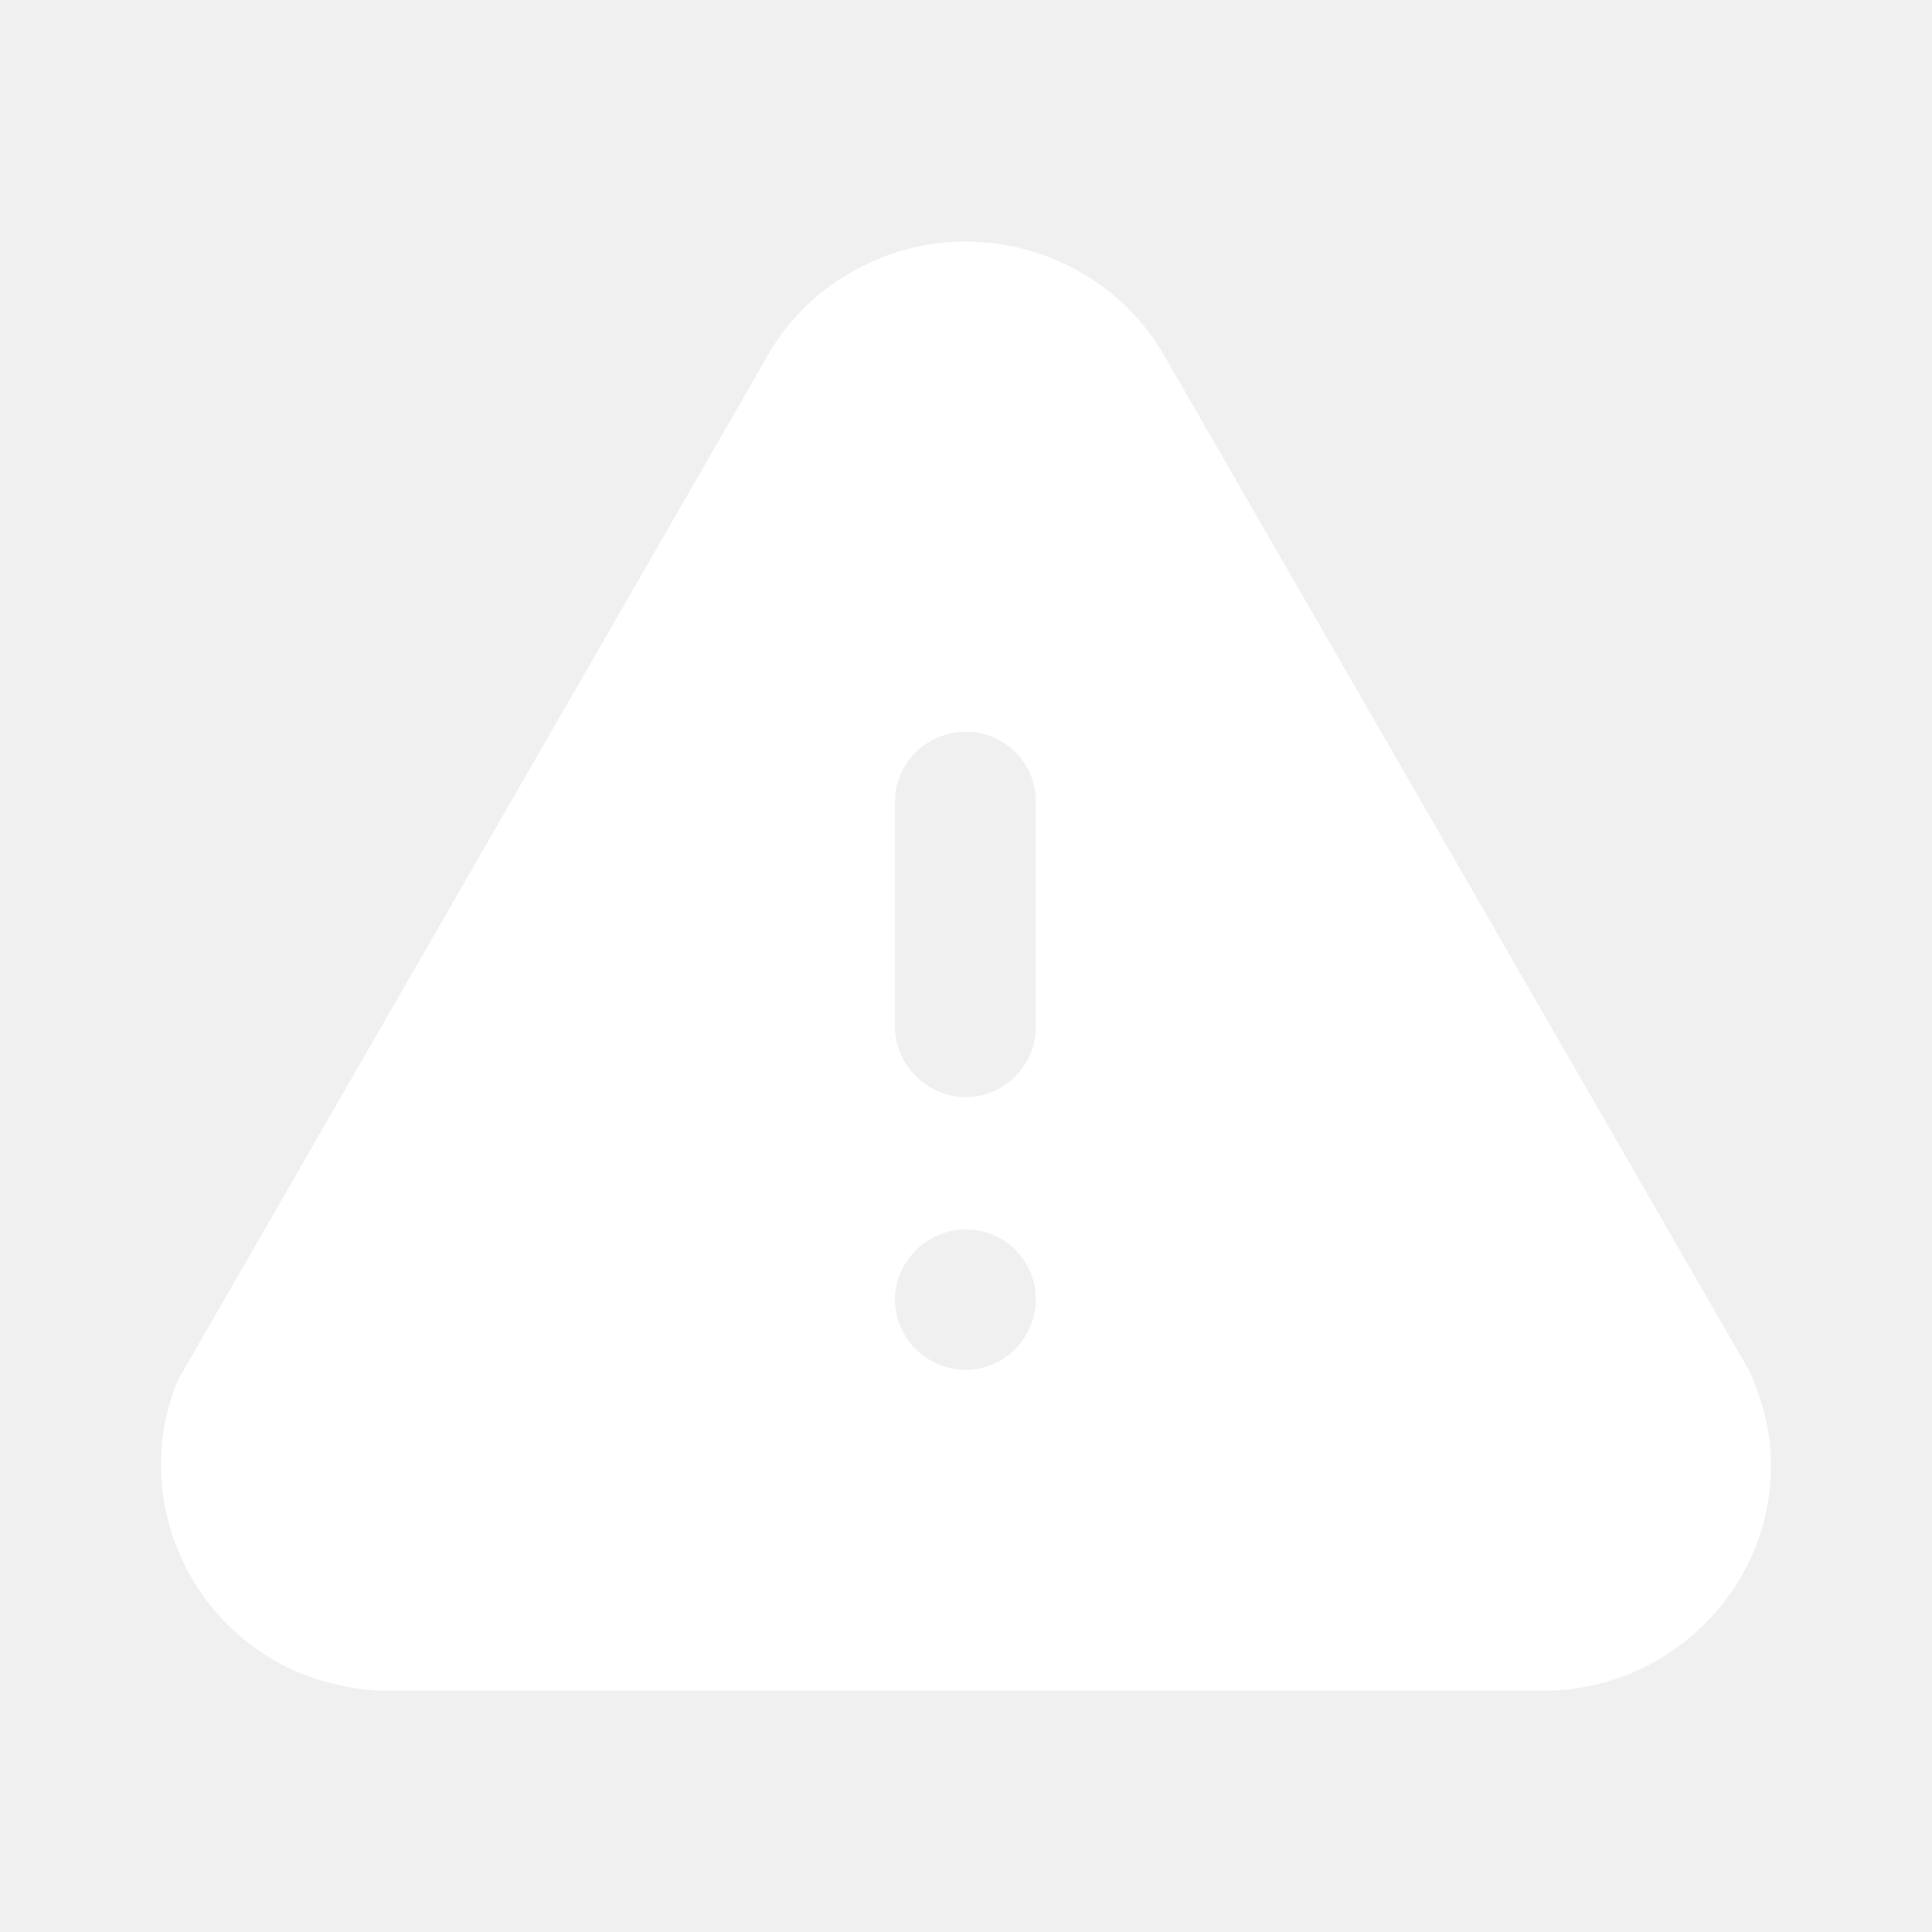
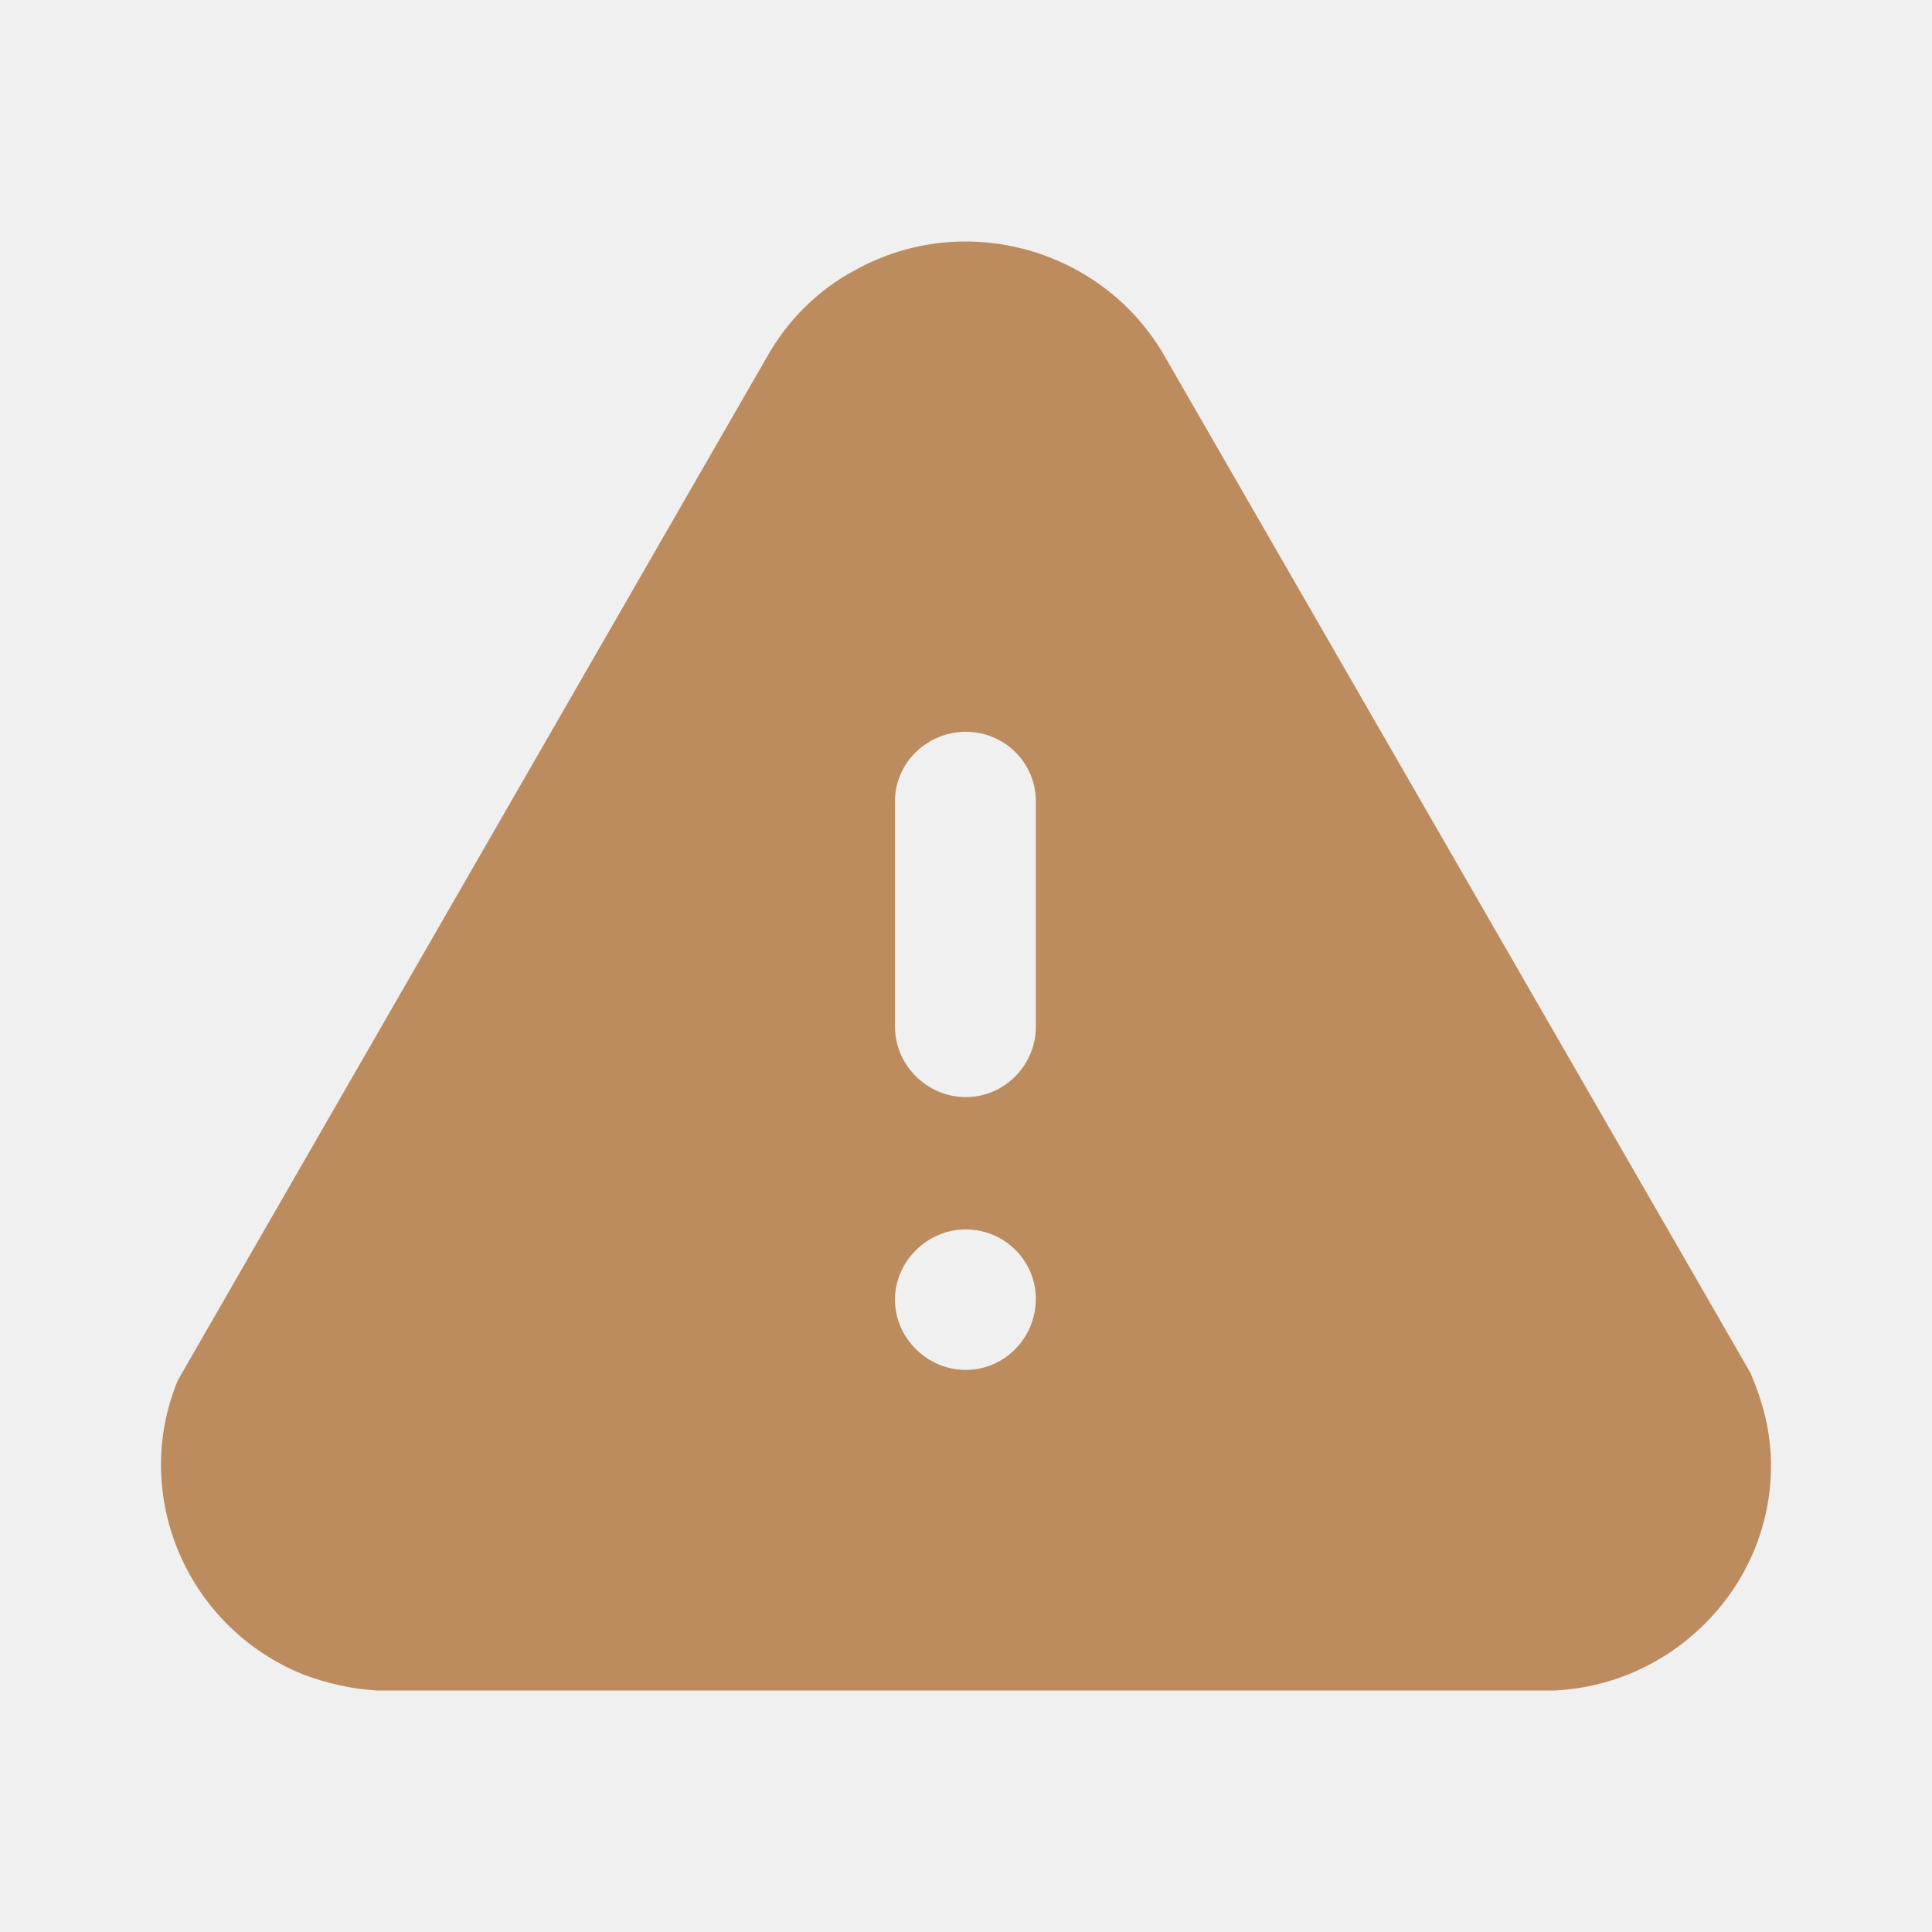
- <svg xmlns="http://www.w3.org/2000/svg" width="50" height="50" viewBox="0 0 50 50" fill="none">
-   <path fill-rule="evenodd" clip-rule="evenodd" d="M30.16 9.254L45.304 35.536C45.637 36.32 45.783 36.958 45.824 37.621C45.908 39.169 45.366 40.674 44.304 41.832C43.241 42.986 41.804 43.667 40.242 43.75H9.747C9.101 43.711 8.456 43.564 7.852 43.337C4.831 42.119 3.373 38.692 4.602 35.722L19.849 9.236C20.37 8.305 21.162 7.502 22.141 6.986C24.974 5.415 28.577 6.447 30.16 9.254ZM26.807 26.574C26.807 27.565 25.994 28.393 24.994 28.393C23.995 28.393 23.162 27.565 23.162 26.574V20.734C23.162 19.741 23.995 18.938 24.994 18.938C25.994 18.938 26.807 19.741 26.807 20.734V26.574ZM24.994 35.453C23.995 35.453 23.162 34.626 23.162 33.637C23.162 32.644 23.995 31.818 24.994 31.818C25.994 31.818 26.807 32.625 26.807 33.614C26.807 34.626 25.994 35.453 24.994 35.453Z" fill="white" />
+ <svg xmlns="http://www.w3.org/2000/svg" width="60" height="60" viewBox="0 0 60 60" fill="none">
+   <path fill-rule="evenodd" clip-rule="evenodd" d="M36.193 11.105L54.365 42.643C54.765 43.584 54.94 44.35 54.99 45.145C55.09 47.003 54.44 48.809 53.165 50.199C51.891 51.583 50.166 52.401 48.291 52.5H11.697C10.922 52.453 10.148 52.277 9.423 52.005C5.798 50.543 4.049 46.431 5.523 42.866L23.82 11.083C24.445 9.966 25.395 9.002 26.57 8.383C29.969 6.498 34.294 7.736 36.193 11.105ZM32.169 31.889C32.169 33.078 31.194 34.072 29.994 34.072C28.794 34.072 27.794 33.078 27.794 31.889V24.881C27.794 23.69 28.794 22.726 29.994 22.726C31.194 22.726 32.169 23.69 32.169 24.881V31.889ZM29.994 42.544C28.794 42.544 27.794 41.551 27.794 40.364C27.794 39.172 28.794 38.181 29.994 38.181C31.194 38.181 32.169 39.15 32.169 40.337C32.169 41.551 31.194 42.544 29.994 42.544Z" fill="#BC8B5E" />
</svg>
